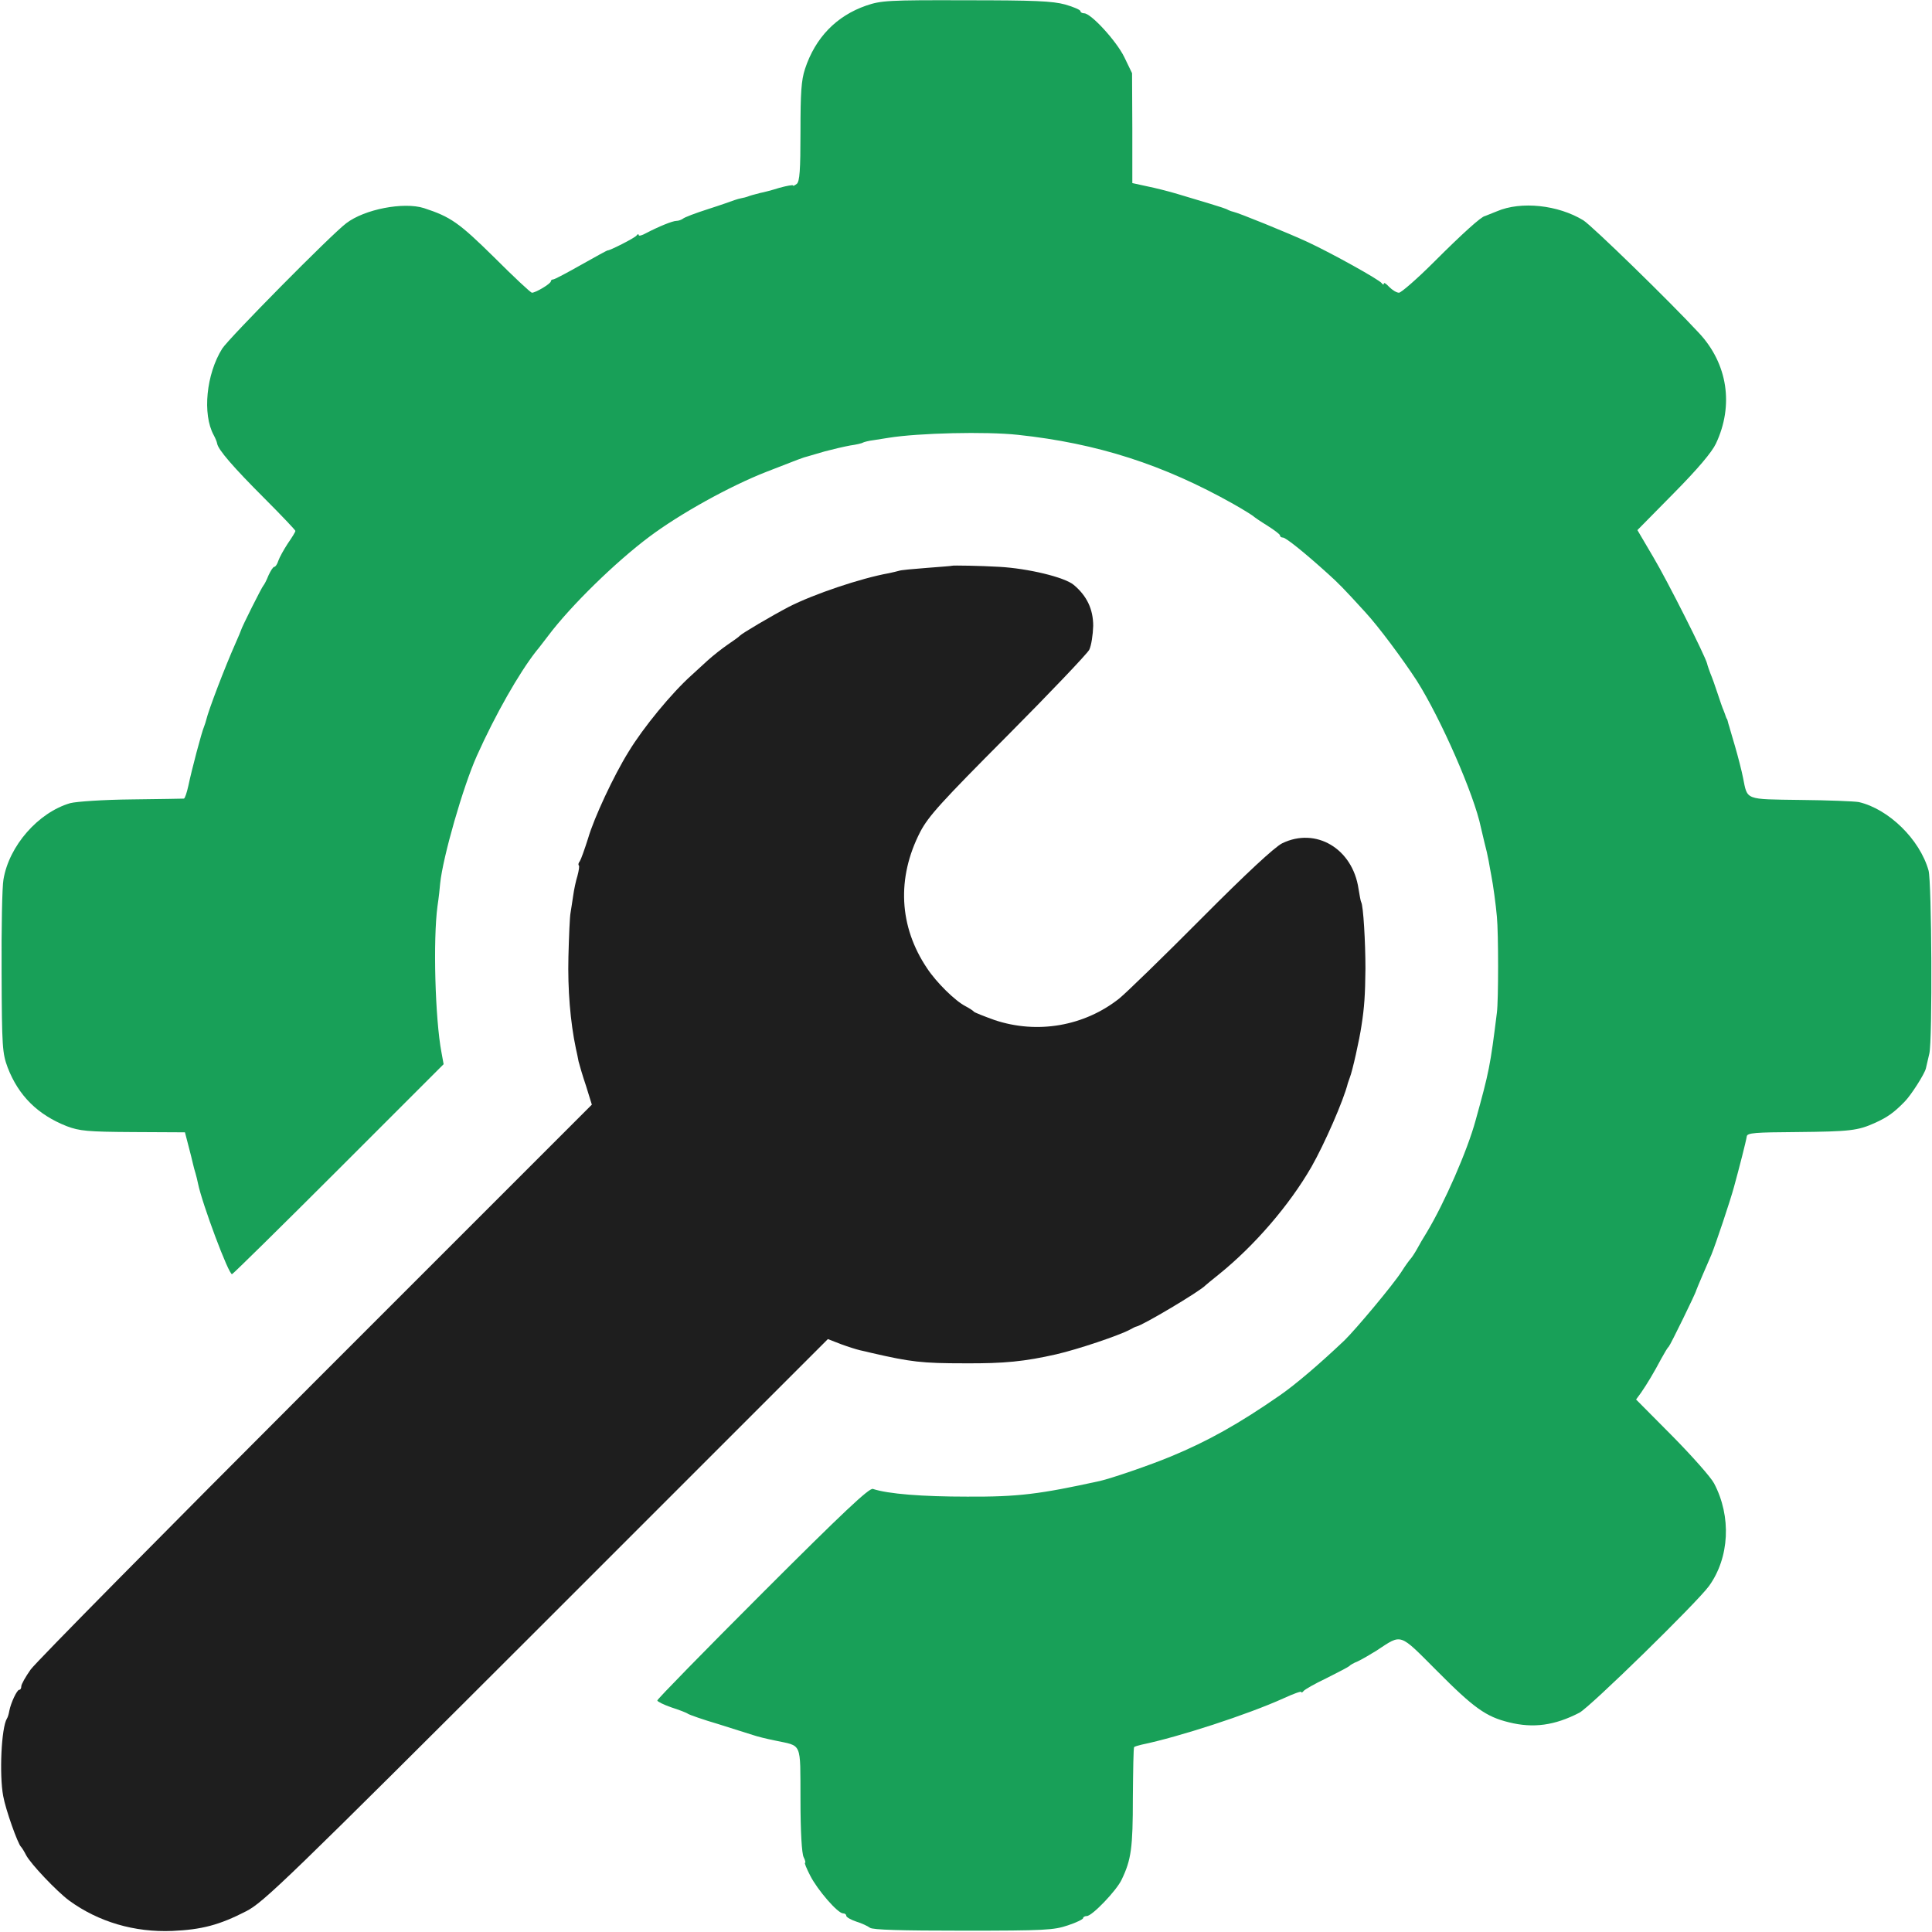
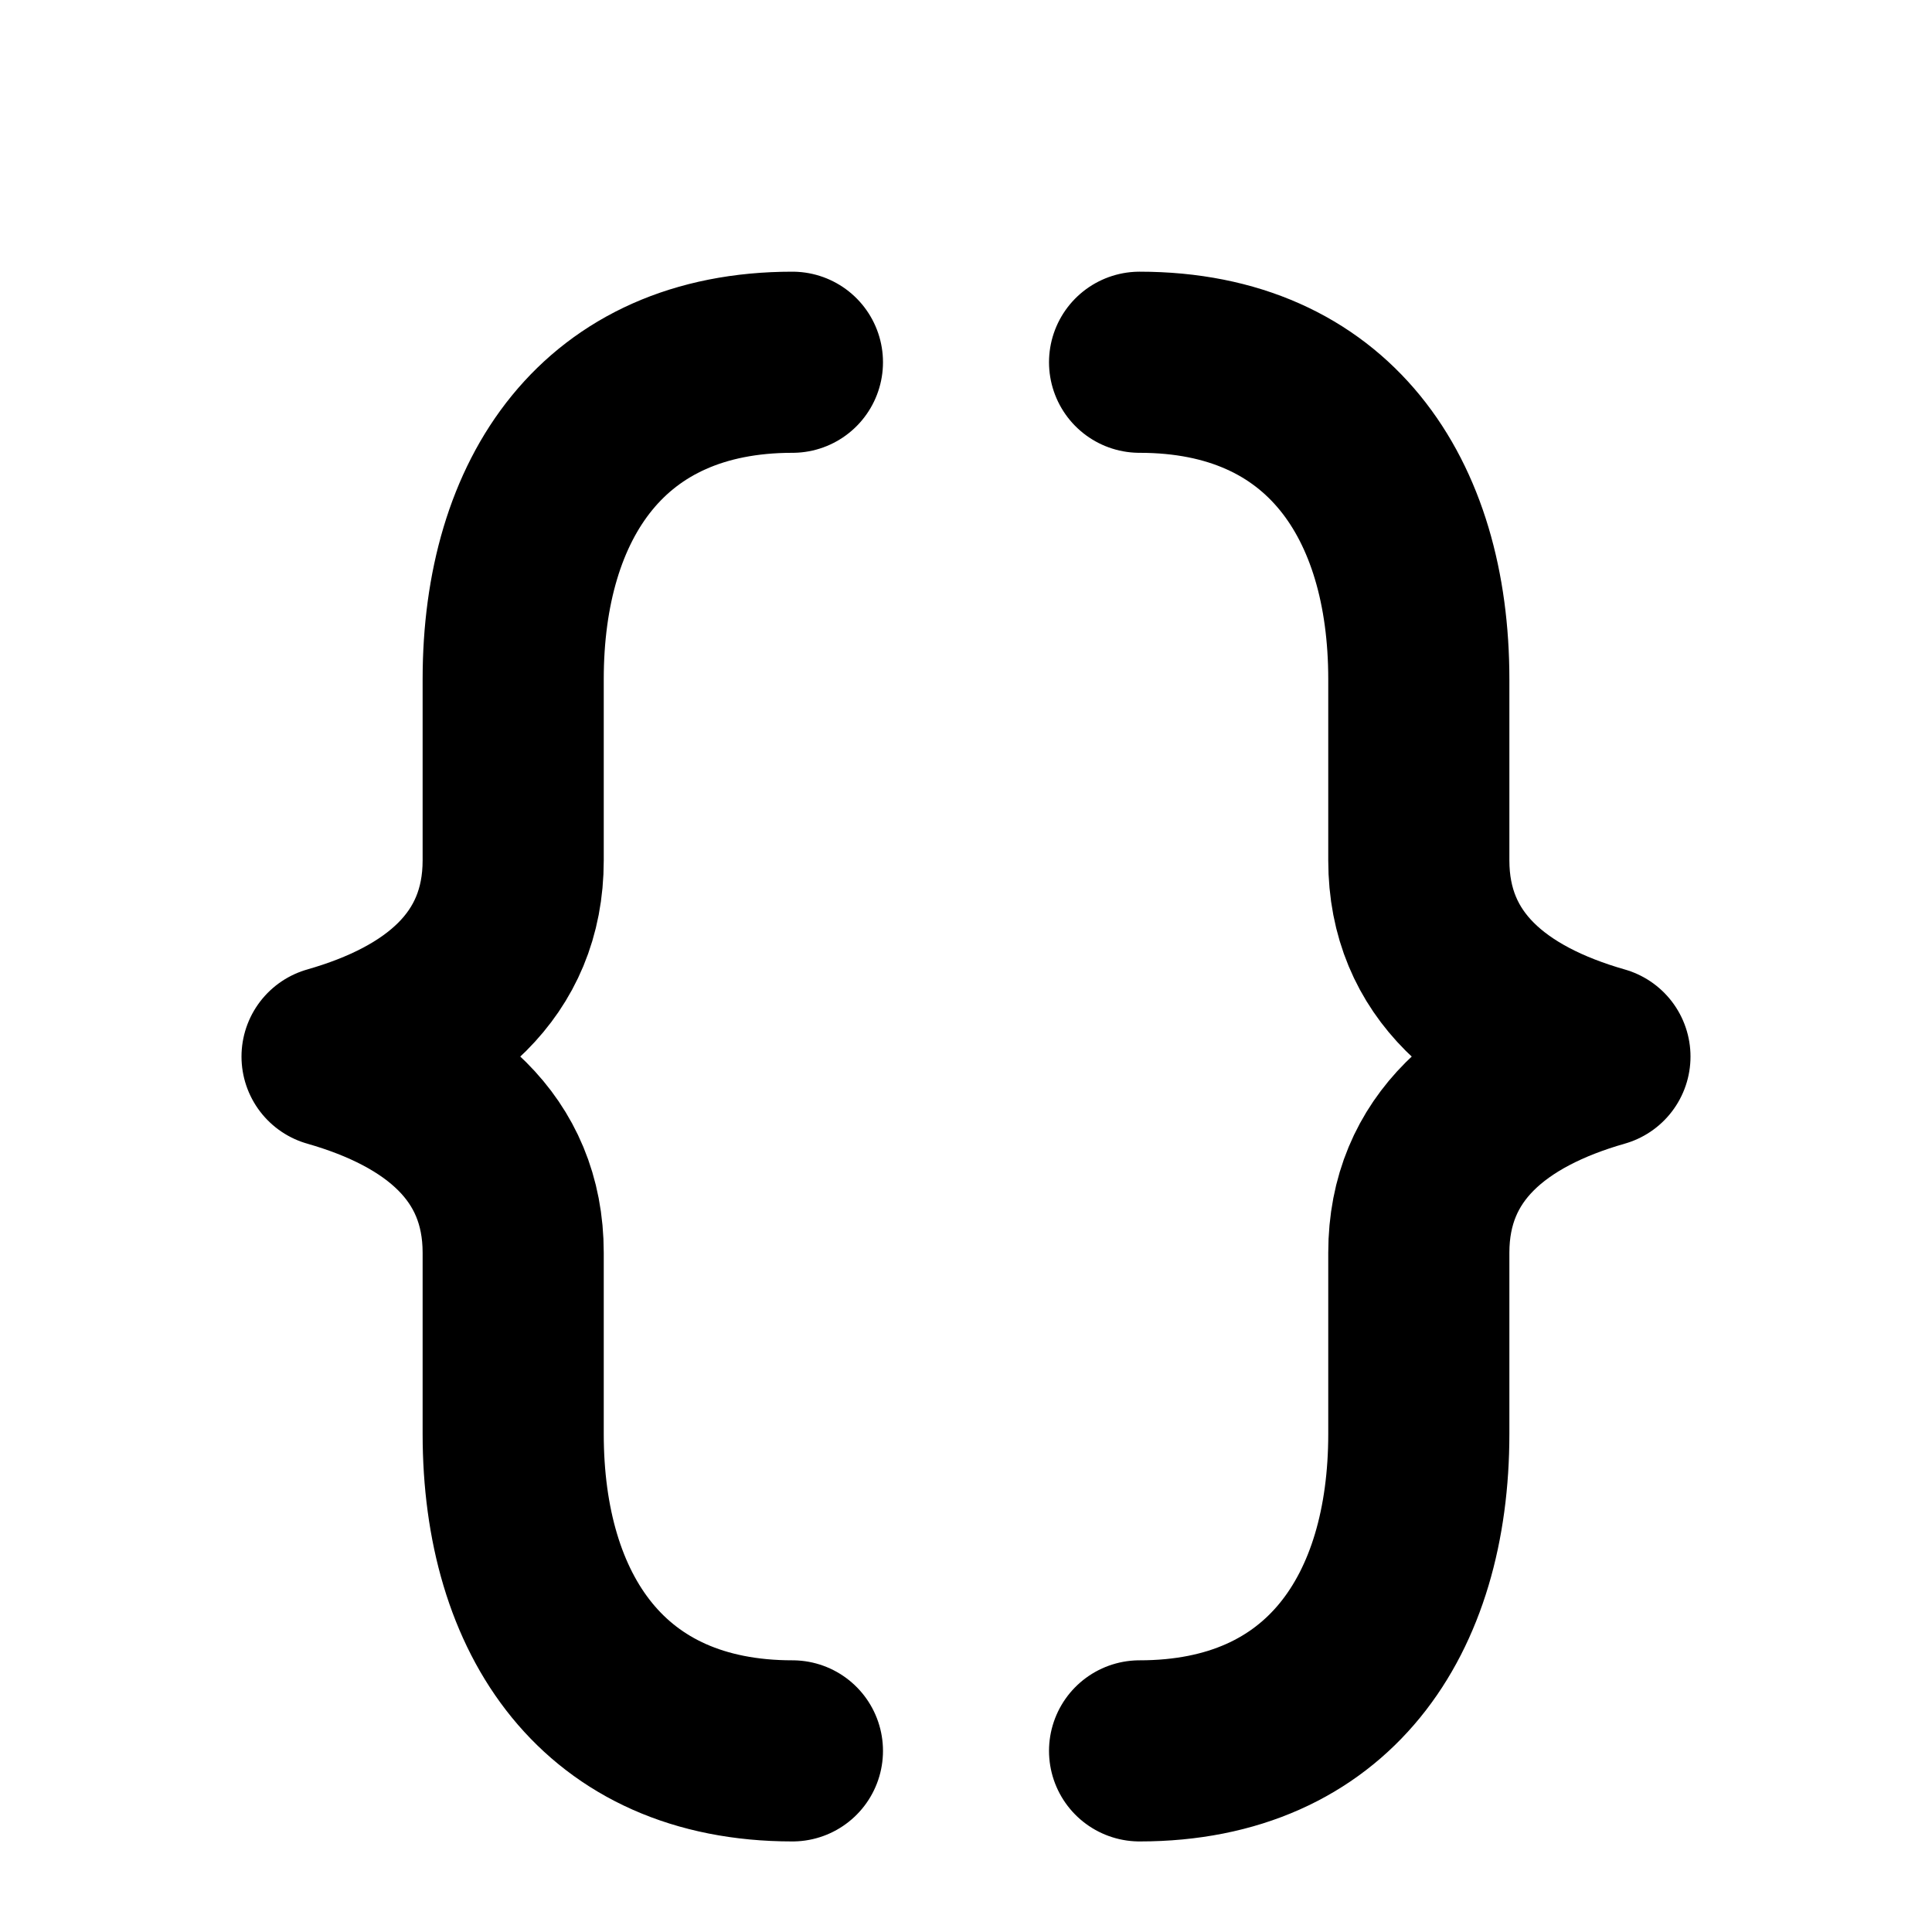
- <svg xmlns="http://www.w3.org/2000/svg" version="1.0" width="726pt" height="726pt" viewBox="0 0 726 726">
-   <g transform="translate(0,726) scale(0.1,-0.1)" stroke="none">
-     <path fill="#18a058" d="M3255 7239 c-112 -39 -191 -120 -230 -238 -14 -43 -17 -88 -17 -237 0 -144 -3 -186 -14 -195 -8 -6 -14 -9 -14 -6 0 3 -23 -1 -52 -9 -28 -9 -60 -17 -71 -19 -10 -3 -28 -7 -40 -11 -12 -5 -26 -8 -32 -9 -5 -1 -17 -4 -25 -7 -8 -3 -53 -19 -100 -34 -47 -15 -89 -31 -94 -36 -6 -4 -16 -8 -24 -8 -15 0 -68 -22 -114 -46 -16 -9 -28 -12 -28 -7 0 4 -4 4 -8 -2 -6 -9 -103 -58 -109 -56 -2 0 -46 -24 -99 -54 -53 -30 -100 -55 -105 -55 -5 0 -9 -3 -9 -7 0 -9 -57 -43 -71 -43 -5 0 -69 60 -142 133 -132 130 -163 152 -264 185 -76 24 -223 -4 -292 -57 -56 -42 -441 -432 -466 -471 -60 -96 -75 -246 -32 -325 6 -11 12 -25 13 -32 4 -23 60 -88 177 -205 64 -64 117 -120 117 -123 0 -4 -13 -25 -29 -48 -15 -23 -31 -52 -35 -64 -4 -13 -11 -23 -15 -23 -5 0 -14 -15 -22 -32 -7 -18 -16 -35 -19 -38 -5 -4 -82 -157 -85 -170 -1 -3 -9 -23 -19 -45 -41 -92 -103 -255 -111 -290 -1 -5 -5 -17 -8 -25 -9 -20 -47 -164 -59 -222 -6 -27 -13 -48 -17 -49 -3 0 -91 -2 -196 -3 -105 -1 -208 -8 -231 -14 -120 -35 -230 -160 -251 -287 -5 -27 -8 -185 -7 -350 1 -282 3 -303 23 -357 41 -106 113 -177 222 -220 48 -18 77 -21 249 -22 l195 -1 13 -50 c7 -27 15 -58 17 -68 2 -10 7 -27 10 -37 3 -10 7 -27 9 -37 15 -75 116 -345 128 -341 5 2 186 180 402 396 l393 393 -8 44 c-24 126 -32 424 -15 550 5 33 9 71 10 85 10 99 86 364 138 480 70 156 158 310 222 392 12 14 32 41 46 59 85 113 253 277 380 372 116 87 304 191 440 244 120 47 141 55 155 58 6 2 35 10 65 19 30 8 73 18 95 22 22 3 44 8 48 11 4 2 22 7 40 9 18 3 43 7 57 9 112 18 365 24 485 11 299 -32 547 -112 810 -260 39 -22 72 -43 75 -46 3 -3 26 -19 52 -35 27 -17 48 -33 48 -37 0 -5 5 -8 11 -8 11 0 84 -59 168 -135 41 -37 58 -54 141 -145 50 -54 142 -178 194 -258 90 -142 216 -429 241 -552 2 -8 8 -33 13 -55 6 -22 13 -53 16 -70 3 -16 7 -41 10 -55 7 -36 17 -109 21 -155 6 -61 6 -315 0 -360 -25 -201 -29 -221 -80 -405 -31 -114 -117 -310 -183 -420 -12 -19 -29 -48 -38 -65 -9 -16 -20 -32 -23 -35 -3 -3 -19 -24 -34 -48 -32 -50 -172 -217 -215 -259 -95 -90 -183 -165 -242 -206 -154 -107 -272 -173 -410 -230 -79 -33 -223 -82 -266 -92 -228 -50 -308 -60 -499 -59 -170 0 -297 10 -355 29 -14 4 -111 -87 -414 -390 -218 -218 -396 -400 -396 -405 0 -4 24 -16 53 -26 28 -9 57 -20 62 -24 6 -4 57 -22 115 -39 58 -18 116 -37 130 -41 14 -5 50 -14 80 -20 106 -23 97 -1 98 -223 0 -122 5 -203 12 -216 6 -12 8 -21 5 -21 -3 0 6 -22 20 -49 27 -53 103 -141 123 -141 7 0 12 -4 12 -9 0 -5 17 -15 38 -22 20 -6 43 -17 51 -23 10 -8 117 -11 350 -11 307 0 341 2 394 20 31 10 57 23 57 27 0 4 6 8 14 8 20 0 112 96 131 137 36 75 42 119 42 307 1 103 2 189 5 191 2 2 15 6 28 9 140 29 398 113 533 174 37 17 67 28 67 24 0 -4 4 -2 8 3 4 6 43 28 87 49 44 22 82 42 85 45 3 4 17 12 32 18 15 7 46 25 70 40 98 64 83 69 228 -76 138 -139 184 -172 270 -193 92 -23 172 -12 265 36 40 21 440 412 487 476 77 107 85 261 19 386 -12 23 -83 103 -157 178 l-136 137 19 26 c22 32 48 75 76 128 12 22 24 42 28 45 6 6 102 202 103 211 1 3 12 30 25 60 13 30 27 63 32 74 17 42 71 203 85 255 19 69 45 170 48 190 2 13 32 15 187 16 201 2 230 5 296 35 46 21 70 38 110 79 24 24 75 104 80 125 1 5 7 31 13 56 12 49 9 646 -3 688 -33 117 -150 231 -262 257 -16 3 -115 7 -219 8 -211 3 -199 -2 -216 83 -5 26 -19 80 -30 118 -12 39 -22 77 -25 85 -2 8 -4 16 -5 18 -2 1 -3 5 -5 10 -1 4 -5 14 -8 22 -4 8 -14 38 -23 65 -9 28 -21 61 -27 75 -5 14 -11 30 -12 36 -7 29 -149 311 -202 400 l-60 102 136 138 c91 92 144 155 159 187 68 144 44 300 -63 415 -114 123 -402 403 -435 424 -95 58 -234 73 -325 34 -22 -9 -42 -17 -45 -18 -13 -1 -86 -67 -191 -172 -64 -64 -124 -116 -132 -116 -9 0 -25 10 -37 22 -11 12 -20 18 -20 12 0 -5 -4 -4 -8 2 -9 13 -185 111 -277 154 -73 34 -263 111 -280 114 -5 1 -14 4 -20 7 -5 4 -37 14 -70 24 -33 10 -87 26 -120 36 -33 10 -85 23 -115 29 l-55 12 0 207 -1 206 -29 60 c-29 60 -125 165 -151 165 -8 0 -14 4 -14 8 0 5 -26 16 -57 25 -48 13 -115 16 -373 16 -293 1 -319 -1 -375 -20z" />
-     <path fill="#1e1e1e" d="M3577 5134 c-1 -1 -44 -4 -94 -8 -51 -4 -98 -8 -105 -11 -7 -2 -24 -6 -38 -9 -106 -19 -283 -79 -375 -126 -65 -34 -177 -100 -185 -109 -3 -4 -23 -18 -45 -33 -22 -15 -56 -42 -76 -60 -20 -18 -47 -43 -60 -55 -74 -66 -182 -197 -237 -288 -56 -90 -130 -249 -152 -325 -13 -41 -27 -80 -31 -86 -5 -6 -7 -13 -4 -16 3 -2 0 -20 -5 -39 -6 -19 -13 -52 -16 -74 -3 -22 -8 -51 -10 -65 -3 -14 -6 -88 -8 -165 -3 -123 7 -245 28 -345 3 -14 8 -35 10 -48 3 -12 15 -54 28 -92 l22 -71 -1037 -1037 c-570 -570 -1053 -1059 -1072 -1086 -19 -27 -35 -55 -35 -63 0 -7 -3 -13 -8 -13 -8 0 -31 -48 -37 -79 -2 -12 -6 -25 -9 -29 -21 -34 -29 -211 -14 -291 9 -51 55 -180 67 -191 3 -3 12 -17 19 -31 17 -33 116 -137 162 -171 110 -80 245 -120 388 -114 110 5 176 22 277 74 65 33 151 116 1128 1092 l1058 1058 49 -19 c27 -10 59 -20 72 -23 13 -3 32 -7 43 -10 148 -34 189 -39 350 -39 150 -1 226 7 345 34 82 19 233 70 275 92 11 6 22 12 25 12 23 4 240 133 260 155 3 3 25 21 50 41 134 108 265 260 348 404 49 86 121 250 137 315 1 3 4 12 7 20 10 24 37 146 44 195 11 70 14 116 15 215 0 101 -8 237 -16 250 -2 3 -6 26 -10 50 -22 151 -160 233 -287 171 -28 -14 -133 -111 -303 -282 -143 -144 -282 -279 -309 -301 -131 -104 -308 -135 -469 -81 -39 14 -74 28 -77 31 -3 4 -17 13 -32 21 -39 20 -109 89 -144 142 -106 157 -115 340 -26 513 31 59 78 111 328 362 160 161 298 306 307 322 8 16 14 57 15 90 0 63 -24 113 -73 154 -34 29 -172 62 -280 68 -69 4 -175 6 -178 4z" />
+ <svg xmlns="http://www.w3.org/2000/svg" viewBox="0 0 512 512" role="img" aria-label="LocalJson">
+   <g fill="none" stroke="#000000" stroke-width="48" stroke-linecap="round" stroke-linejoin="round">
+     <path d="M210 96              C160 96 136 132 136 180              L136 228              C136 256 116 272 88 280              C116 288 136 304 136 332              L136 380              C136 428 160 464 210 464" />
+     <path d="M302 96              C352 96 376 132 376 180              L376 228              C376 256 396 272 424 280              C396 288 376 304 376 332              L376 380              C376 428 352 464 302 464" />
  </g>
</svg>
